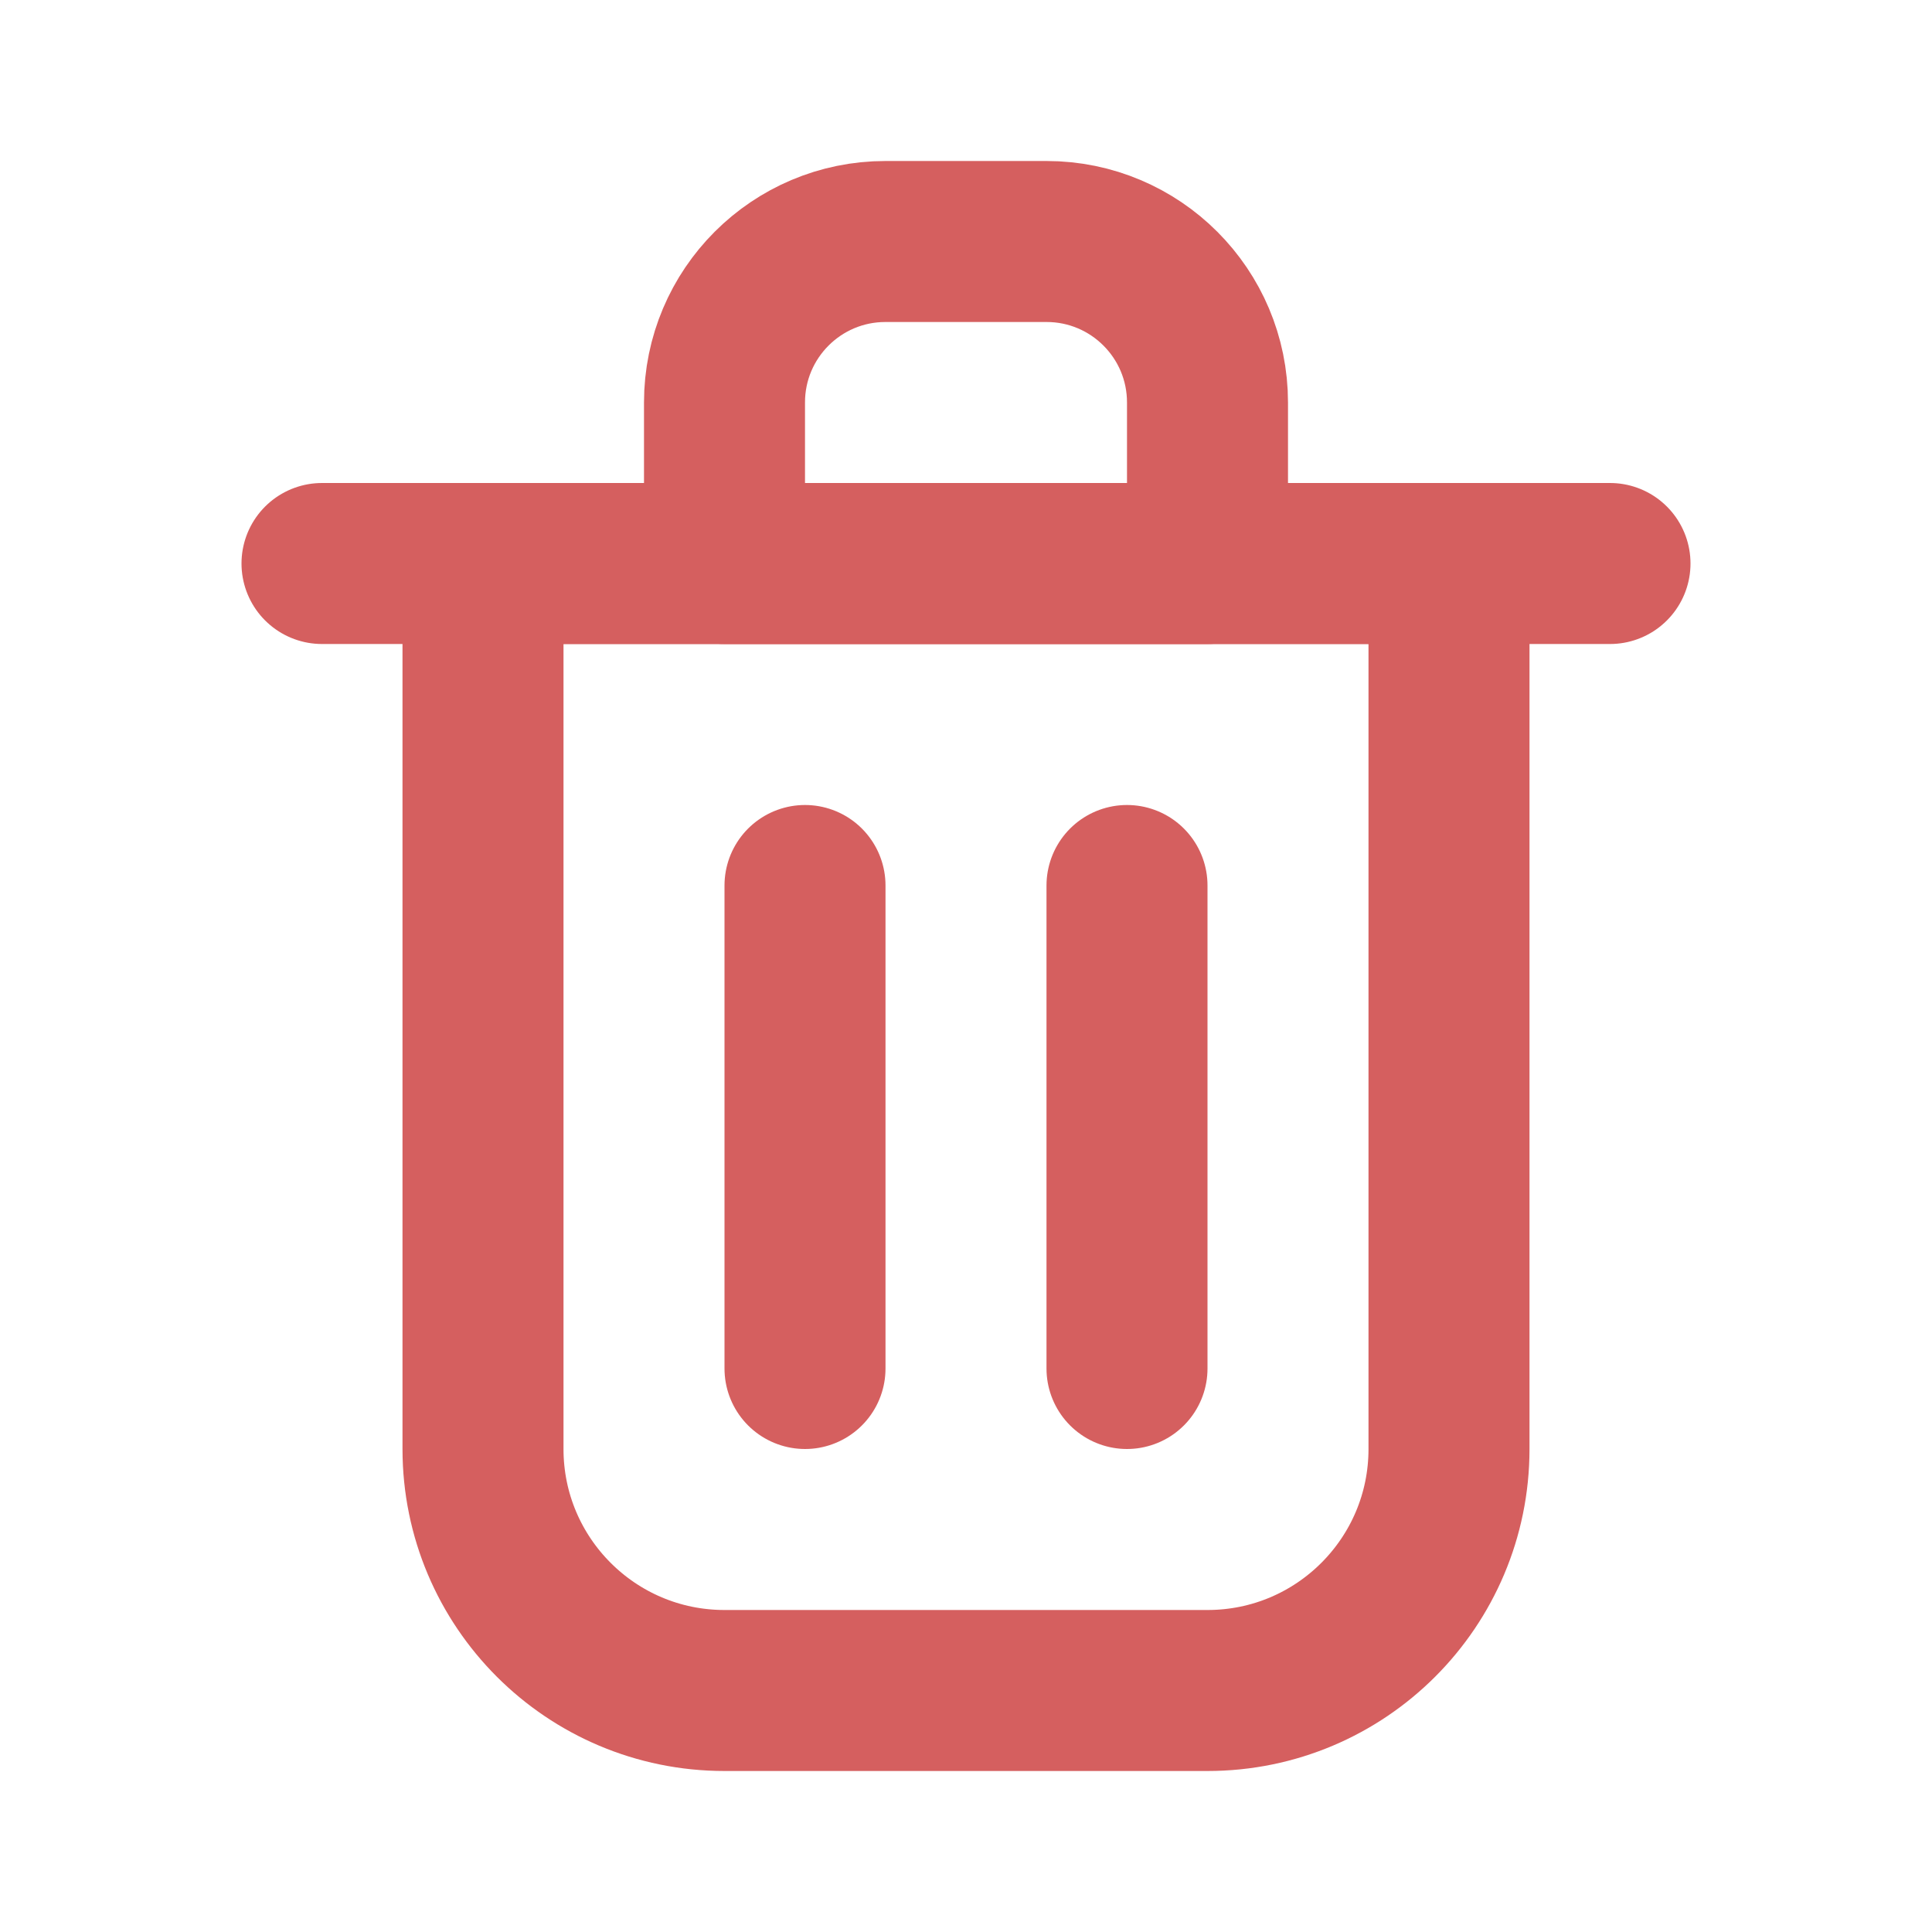
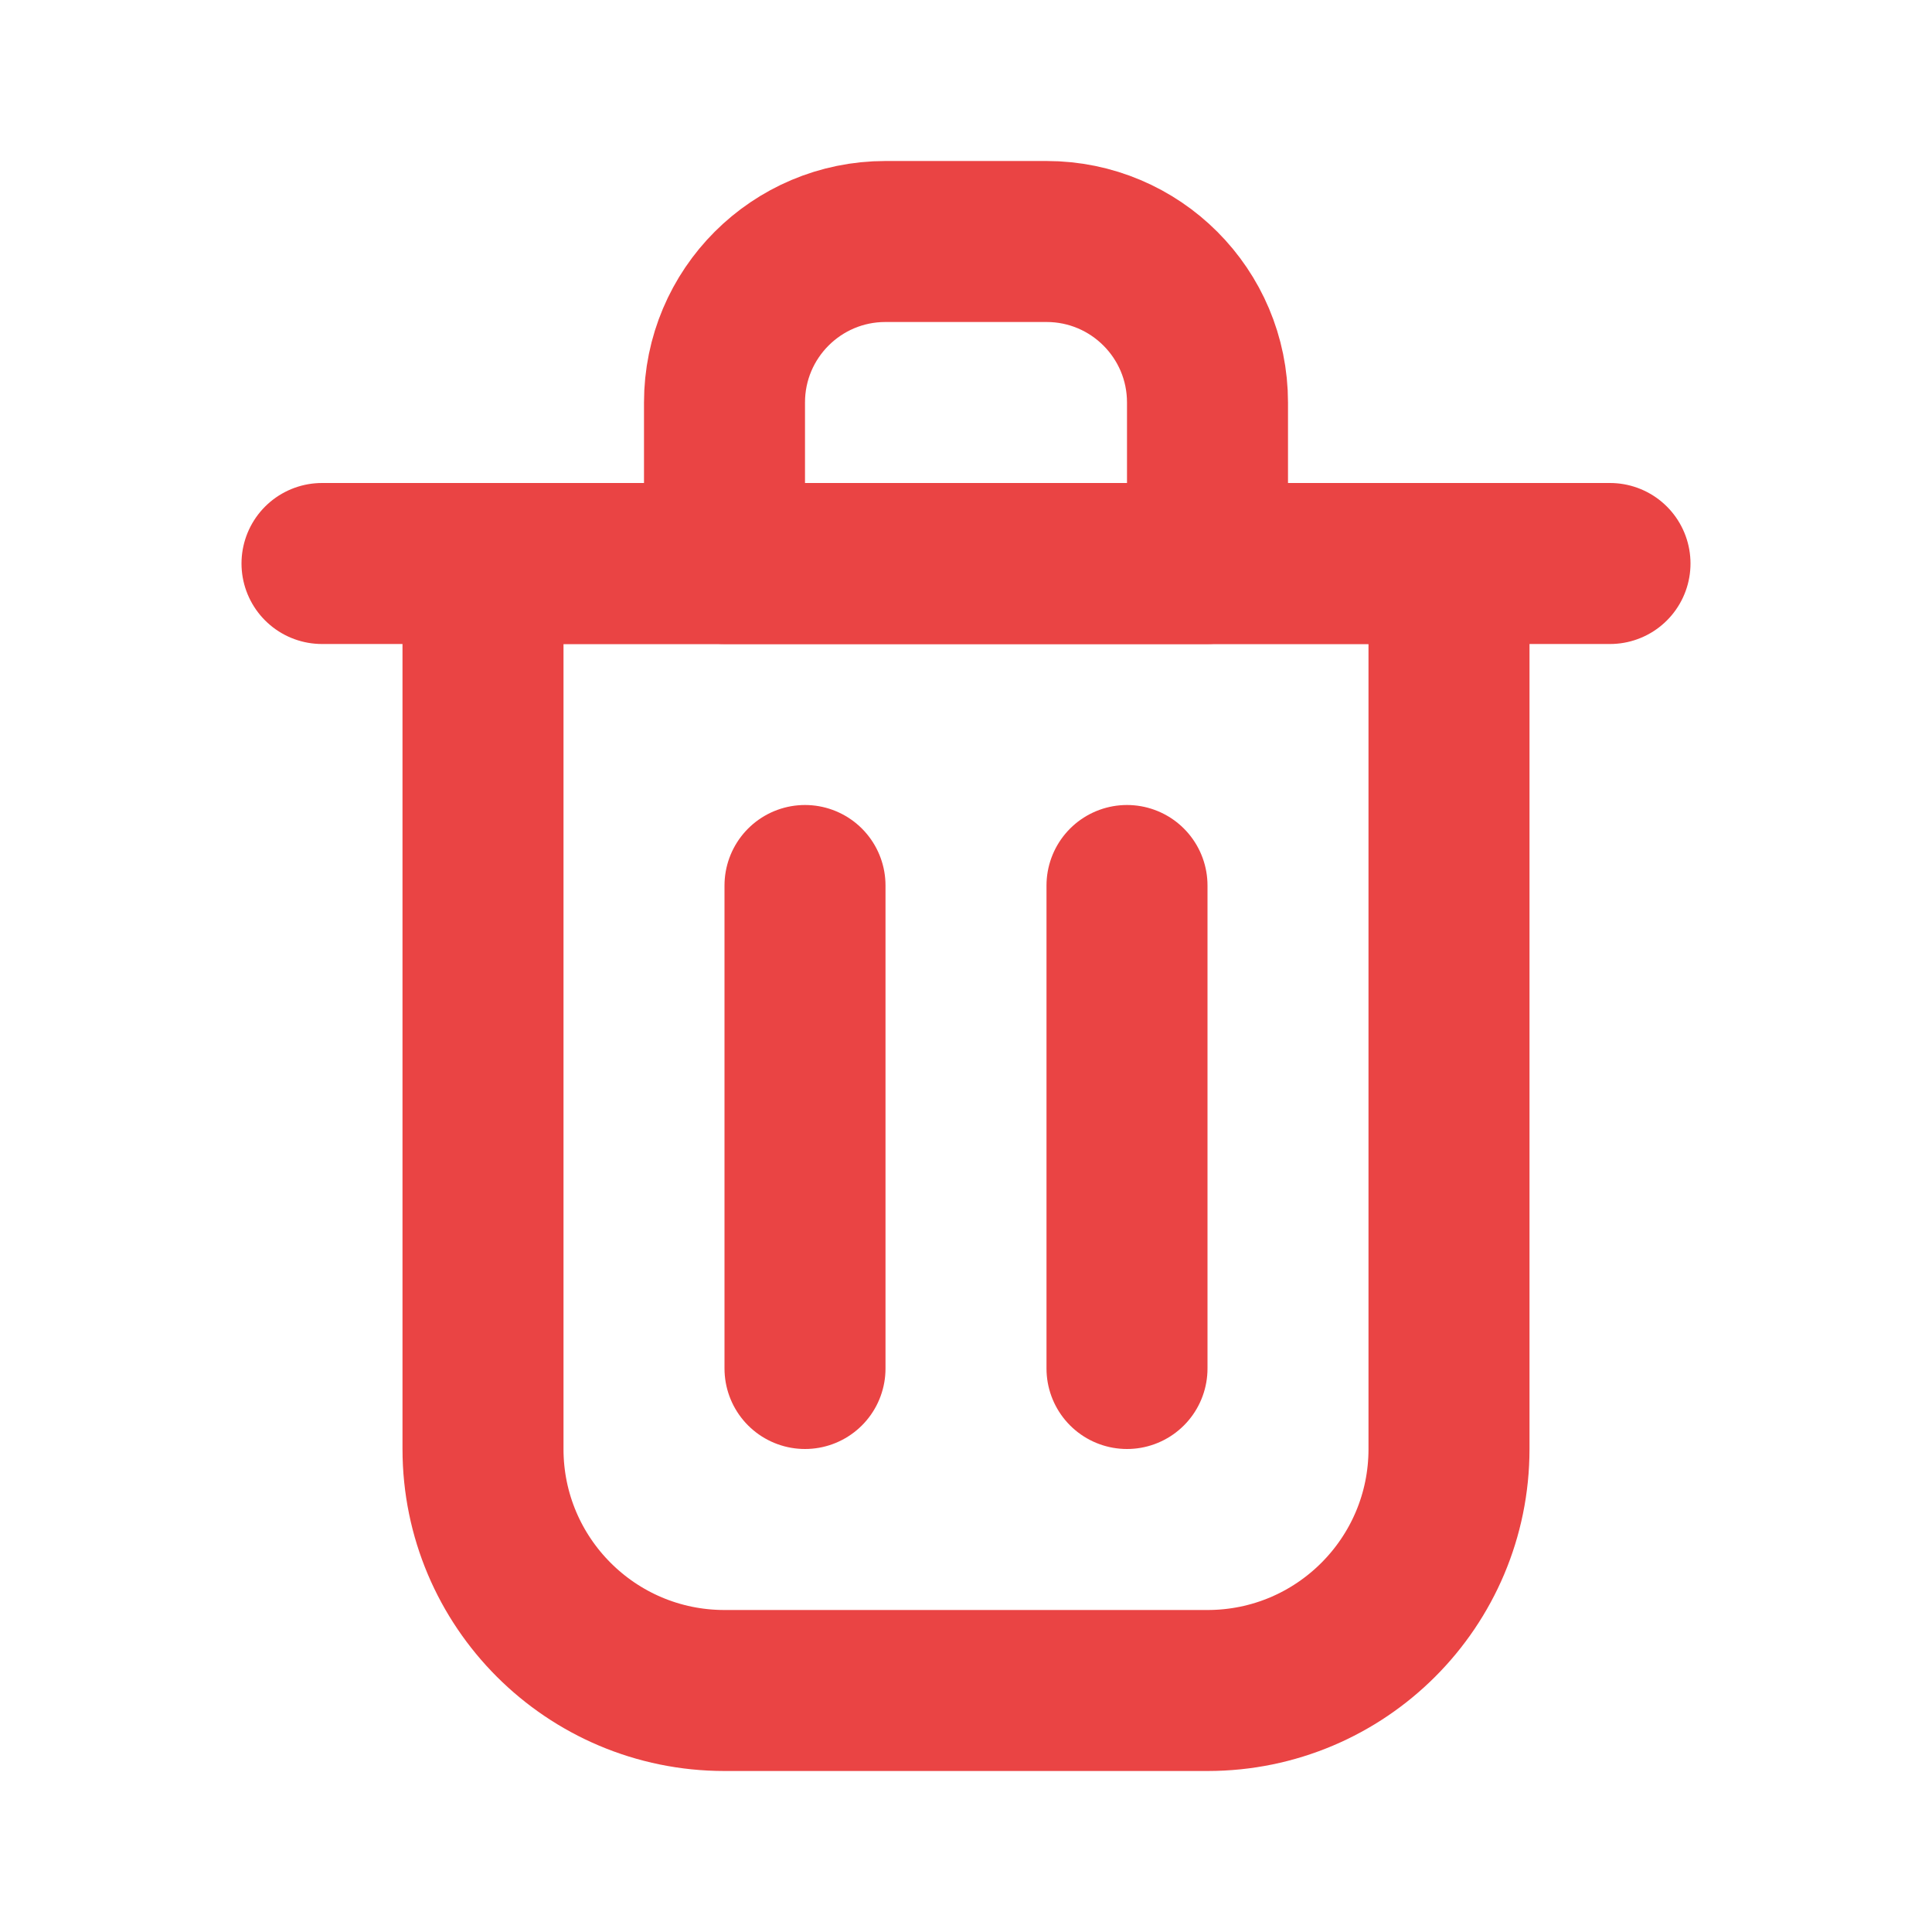
<svg xmlns="http://www.w3.org/2000/svg" width="800px" height="800px" viewBox="0 0 24 24" fill="none">
-   <path d="M10 11V17" stroke="#d55f5f" stroke-width="2" stroke-linecap="round" stroke-linejoin="round" />
-   <path d="M14 11V17" stroke="#d55f5f" stroke-width="2" stroke-linecap="round" stroke-linejoin="round" />
-   <path d="M4 7H20" stroke="#d55f5f" stroke-width="2" stroke-linecap="round" stroke-linejoin="round" />
-   <path d="M6 7H12H18V18C18 19.657 16.657 21 15 21H9C7.343 21 6 19.657 6 18V7Z" stroke="#d55f5f" stroke-width="2" stroke-linecap="round" stroke-linejoin="round" />
-   <path d="M9 5C9 3.895 9.895 3 11 3H13C14.105 3 15 3.895 15 5V7H9V5Z" stroke="#d55f5f" stroke-width="2" stroke-linecap="round" stroke-linejoin="round" />
+   <path d="M10 11V17" stroke="#ea4444" stroke-width="2" stroke-linecap="round" stroke-linejoin="round" />
+   <path d="M14 11V17" stroke="#ea4444" stroke-width="2" stroke-linecap="round" stroke-linejoin="round" />
+   <path d="M4 7H20" stroke="#ea4444" stroke-width="2" stroke-linecap="round" stroke-linejoin="round" />
+   <path d="M6 7H12H18V18C18 19.657 16.657 21 15 21H9C7.343 21 6 19.657 6 18V7Z" stroke="#ea4444" stroke-width="2" stroke-linecap="round" stroke-linejoin="round" />
+   <path d="M9 5C9 3.895 9.895 3 11 3H13C14.105 3 15 3.895 15 5V7H9V5Z" stroke="#ea4444" stroke-width="2" stroke-linecap="round" stroke-linejoin="round" />
</svg>
